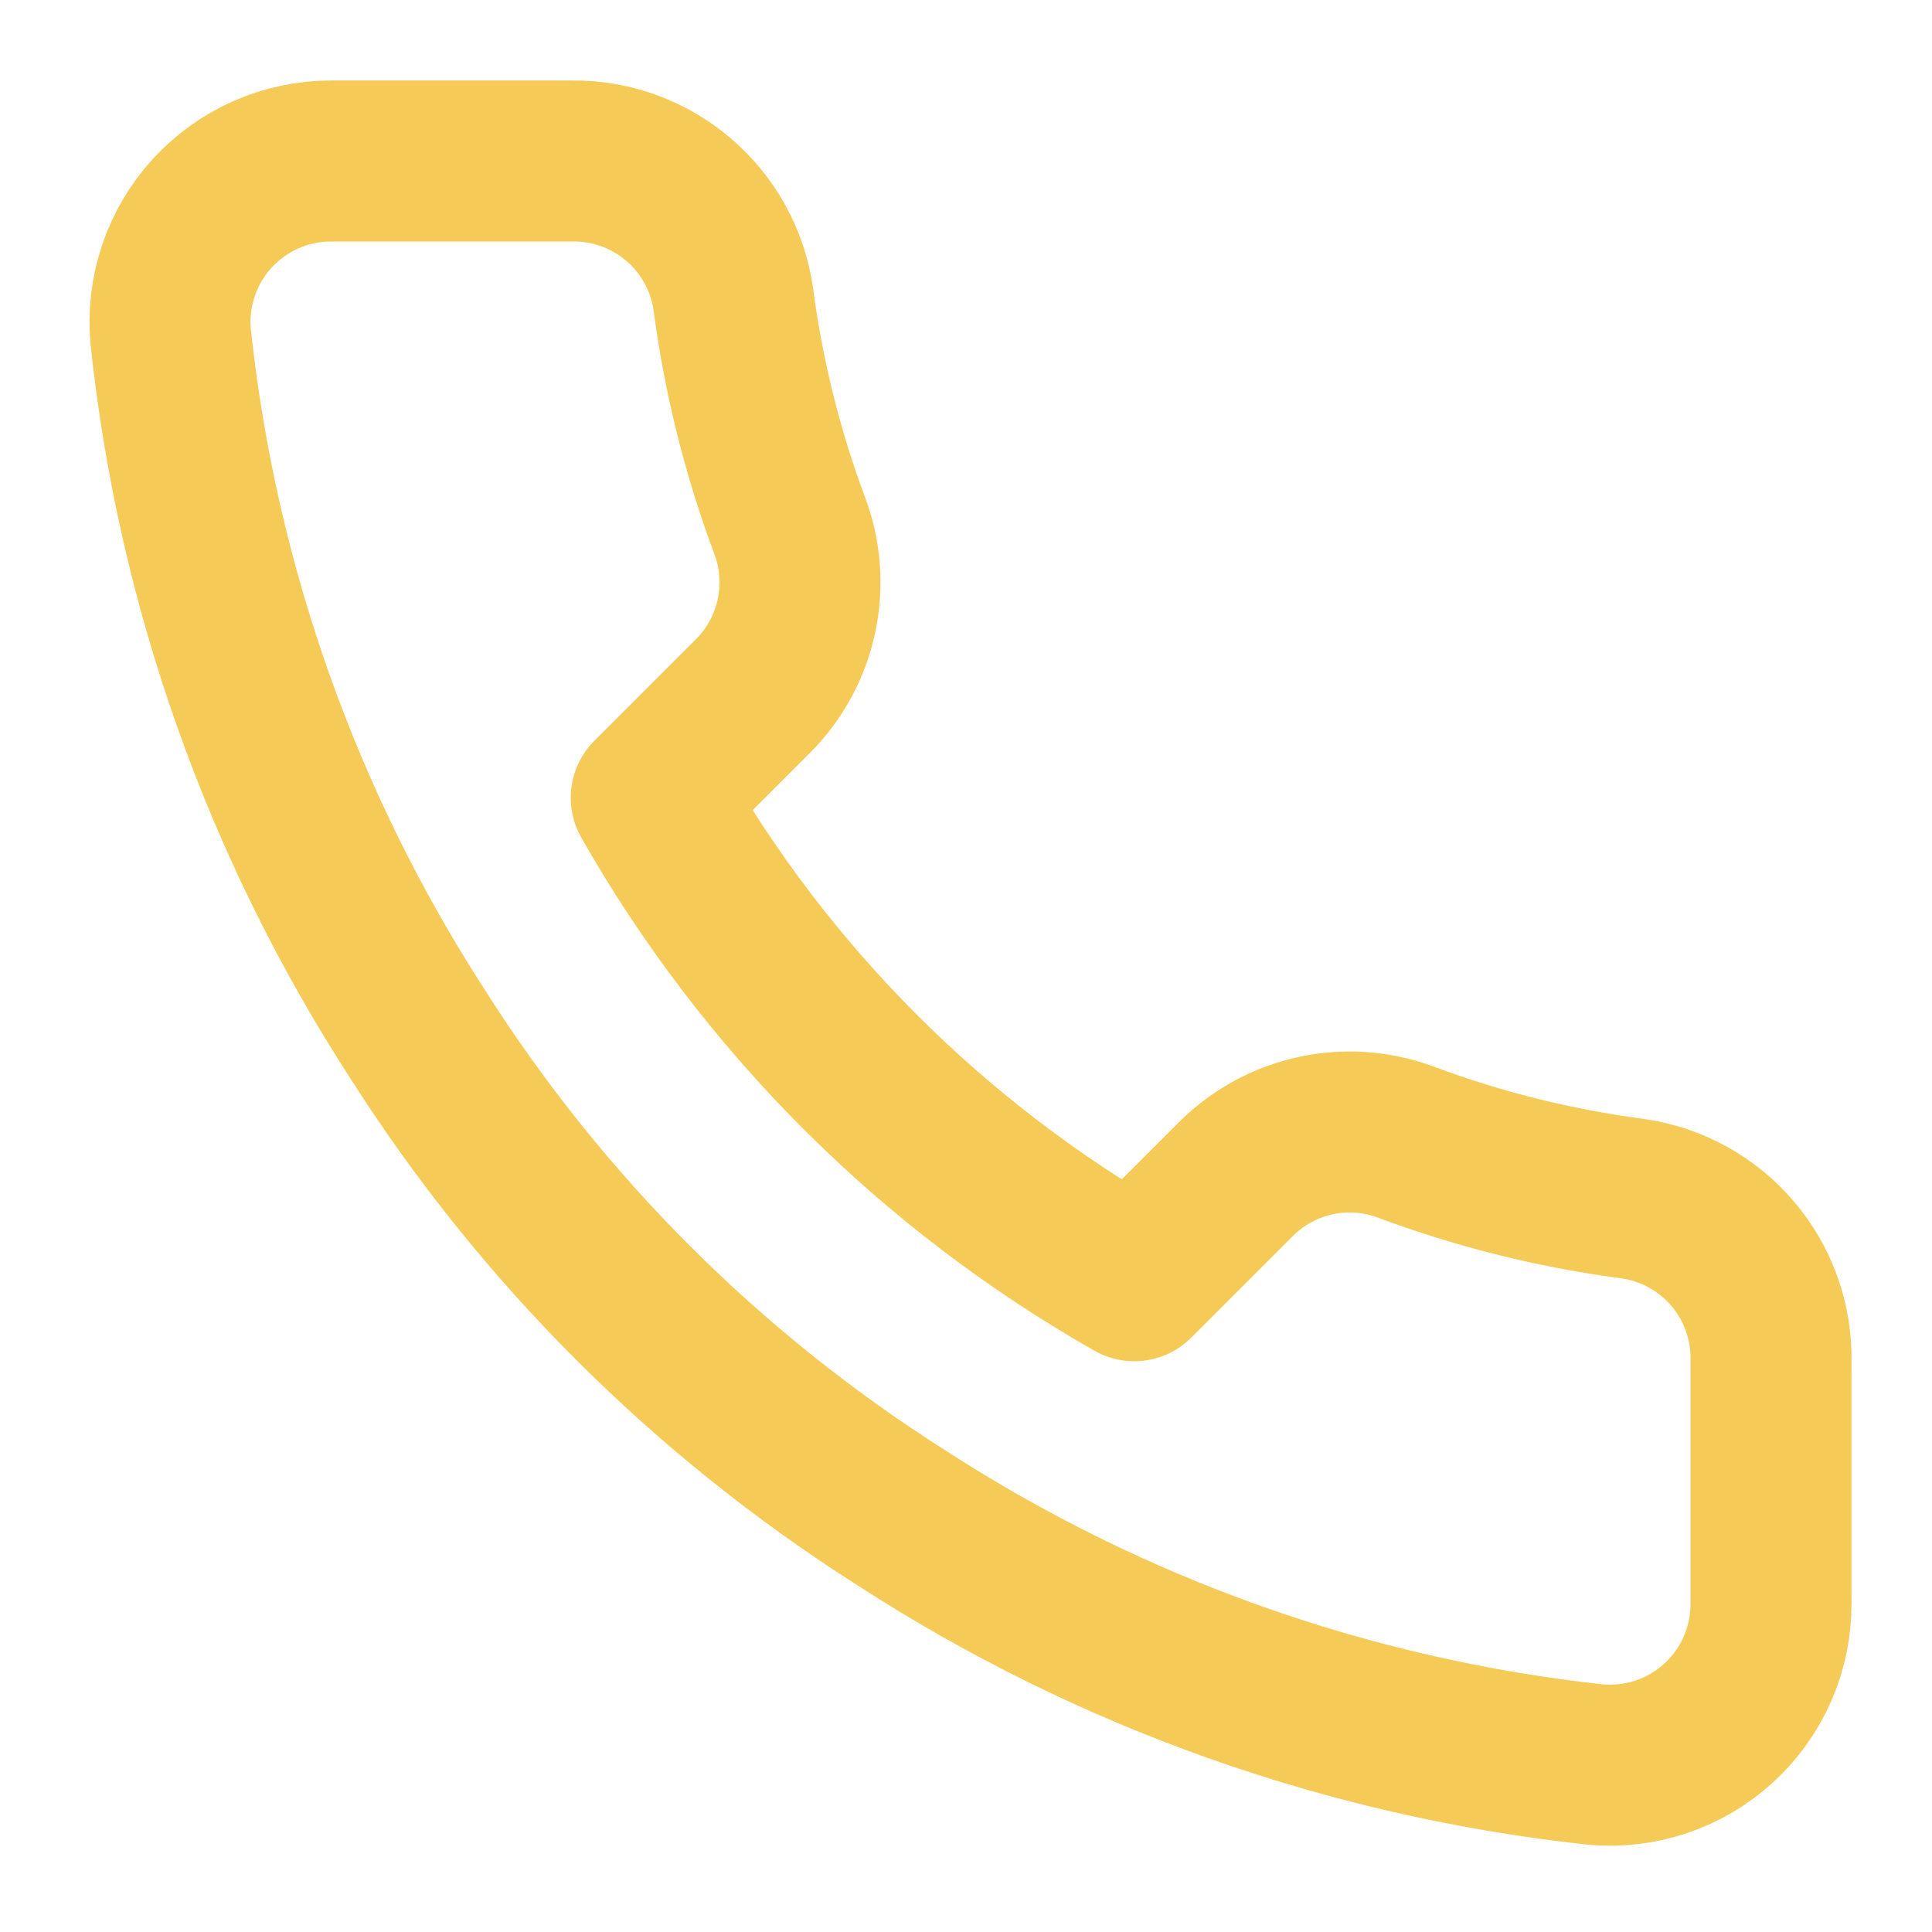
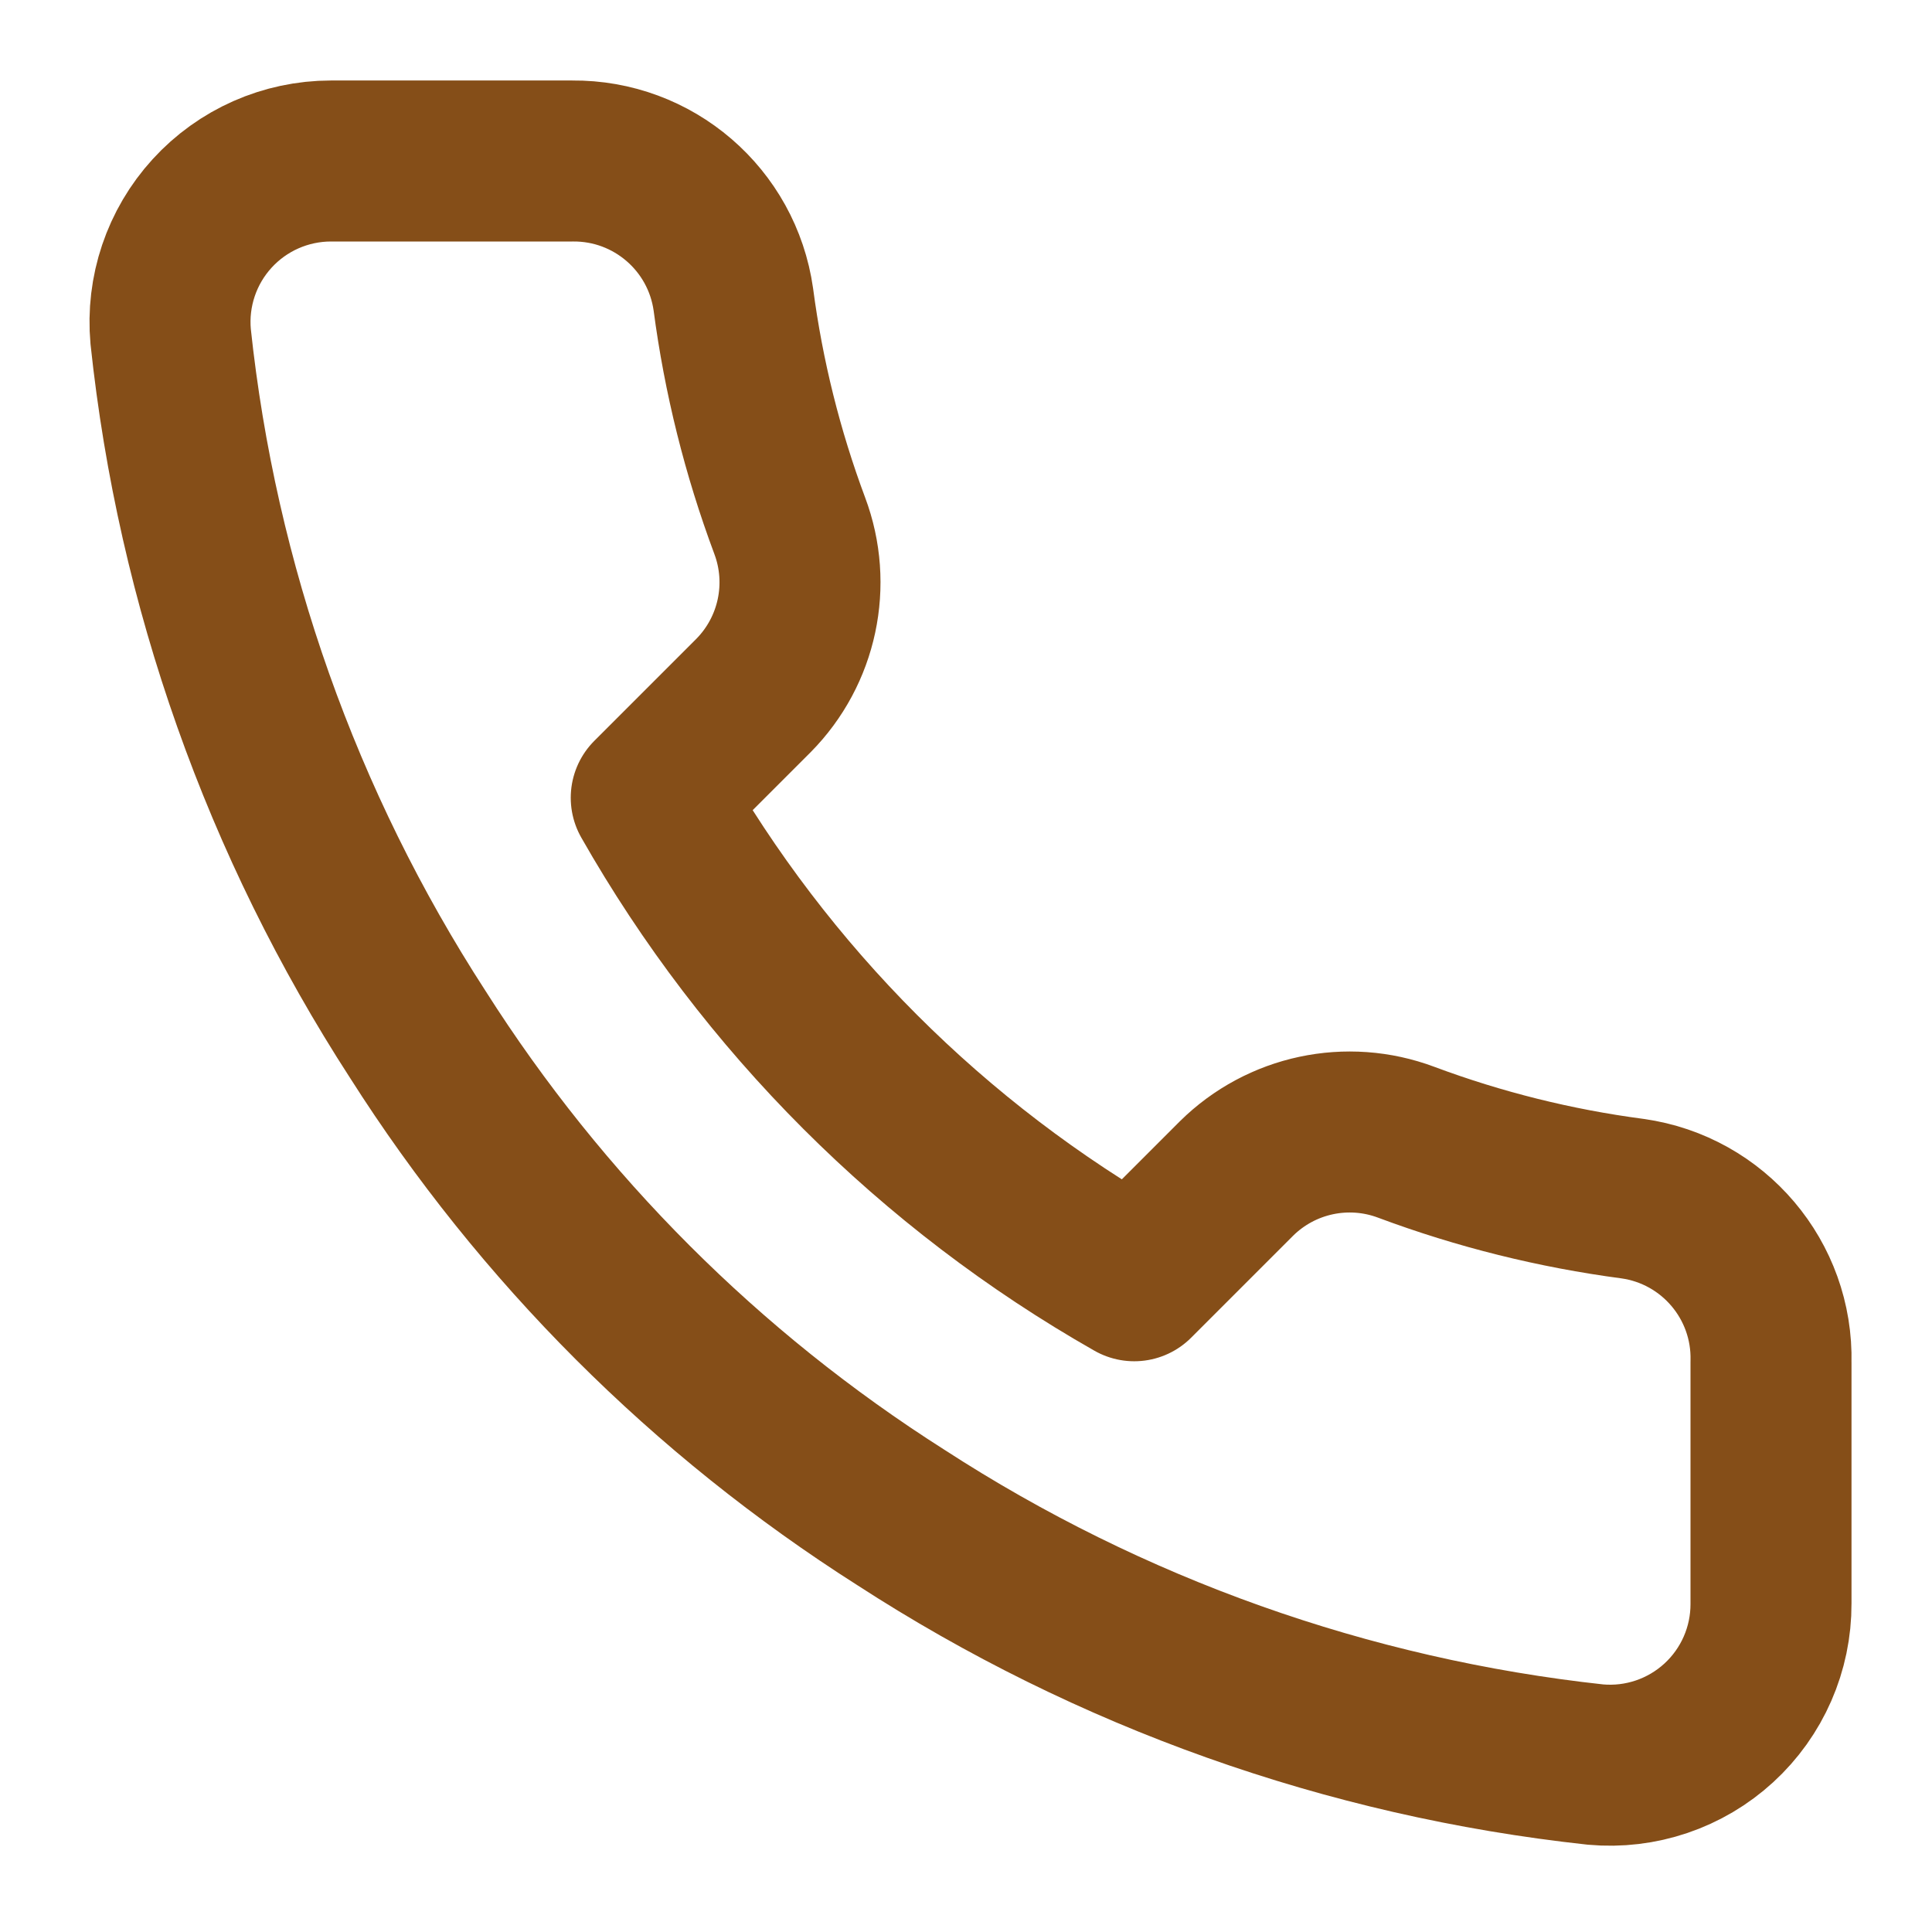
- <svg xmlns="http://www.w3.org/2000/svg" width="44" height="44" viewBox="0 0 24 24" fill="none" stroke="#F5CA56" stroke-width="2" stroke-linecap="round" stroke-linejoin="round" class="lucide lucide-phone">
+ <svg xmlns="http://www.w3.org/2000/svg" width="44" height="44" viewBox="0 0 24 24" fill="none" stroke="#854E18" stroke-width="2" stroke-linecap="round" stroke-linejoin="round" class="lucide lucide-phone">
  <path d="M22 16.92v3a2 2 0 0 1-2.18 2 19.79 19.79 0 0 1-8.63-3.07 19.5 19.5 0 0 1-6-6 19.79 19.79 0 0 1-3.07-8.67A2 2 0 0 1 4.11 2h3a2 2 0 0 1 2 1.72 12.84 12.84 0 0 0 .7 2.81 2 2 0 0 1-.45 2.11L8.09 9.91a16 16 0 0 0 6 6l1.27-1.27a2 2 0 0 1 2.11-.45 12.84 12.84 0 0 0 2.81.7A2 2 0 0 1 22 16.92z" />
</svg>
